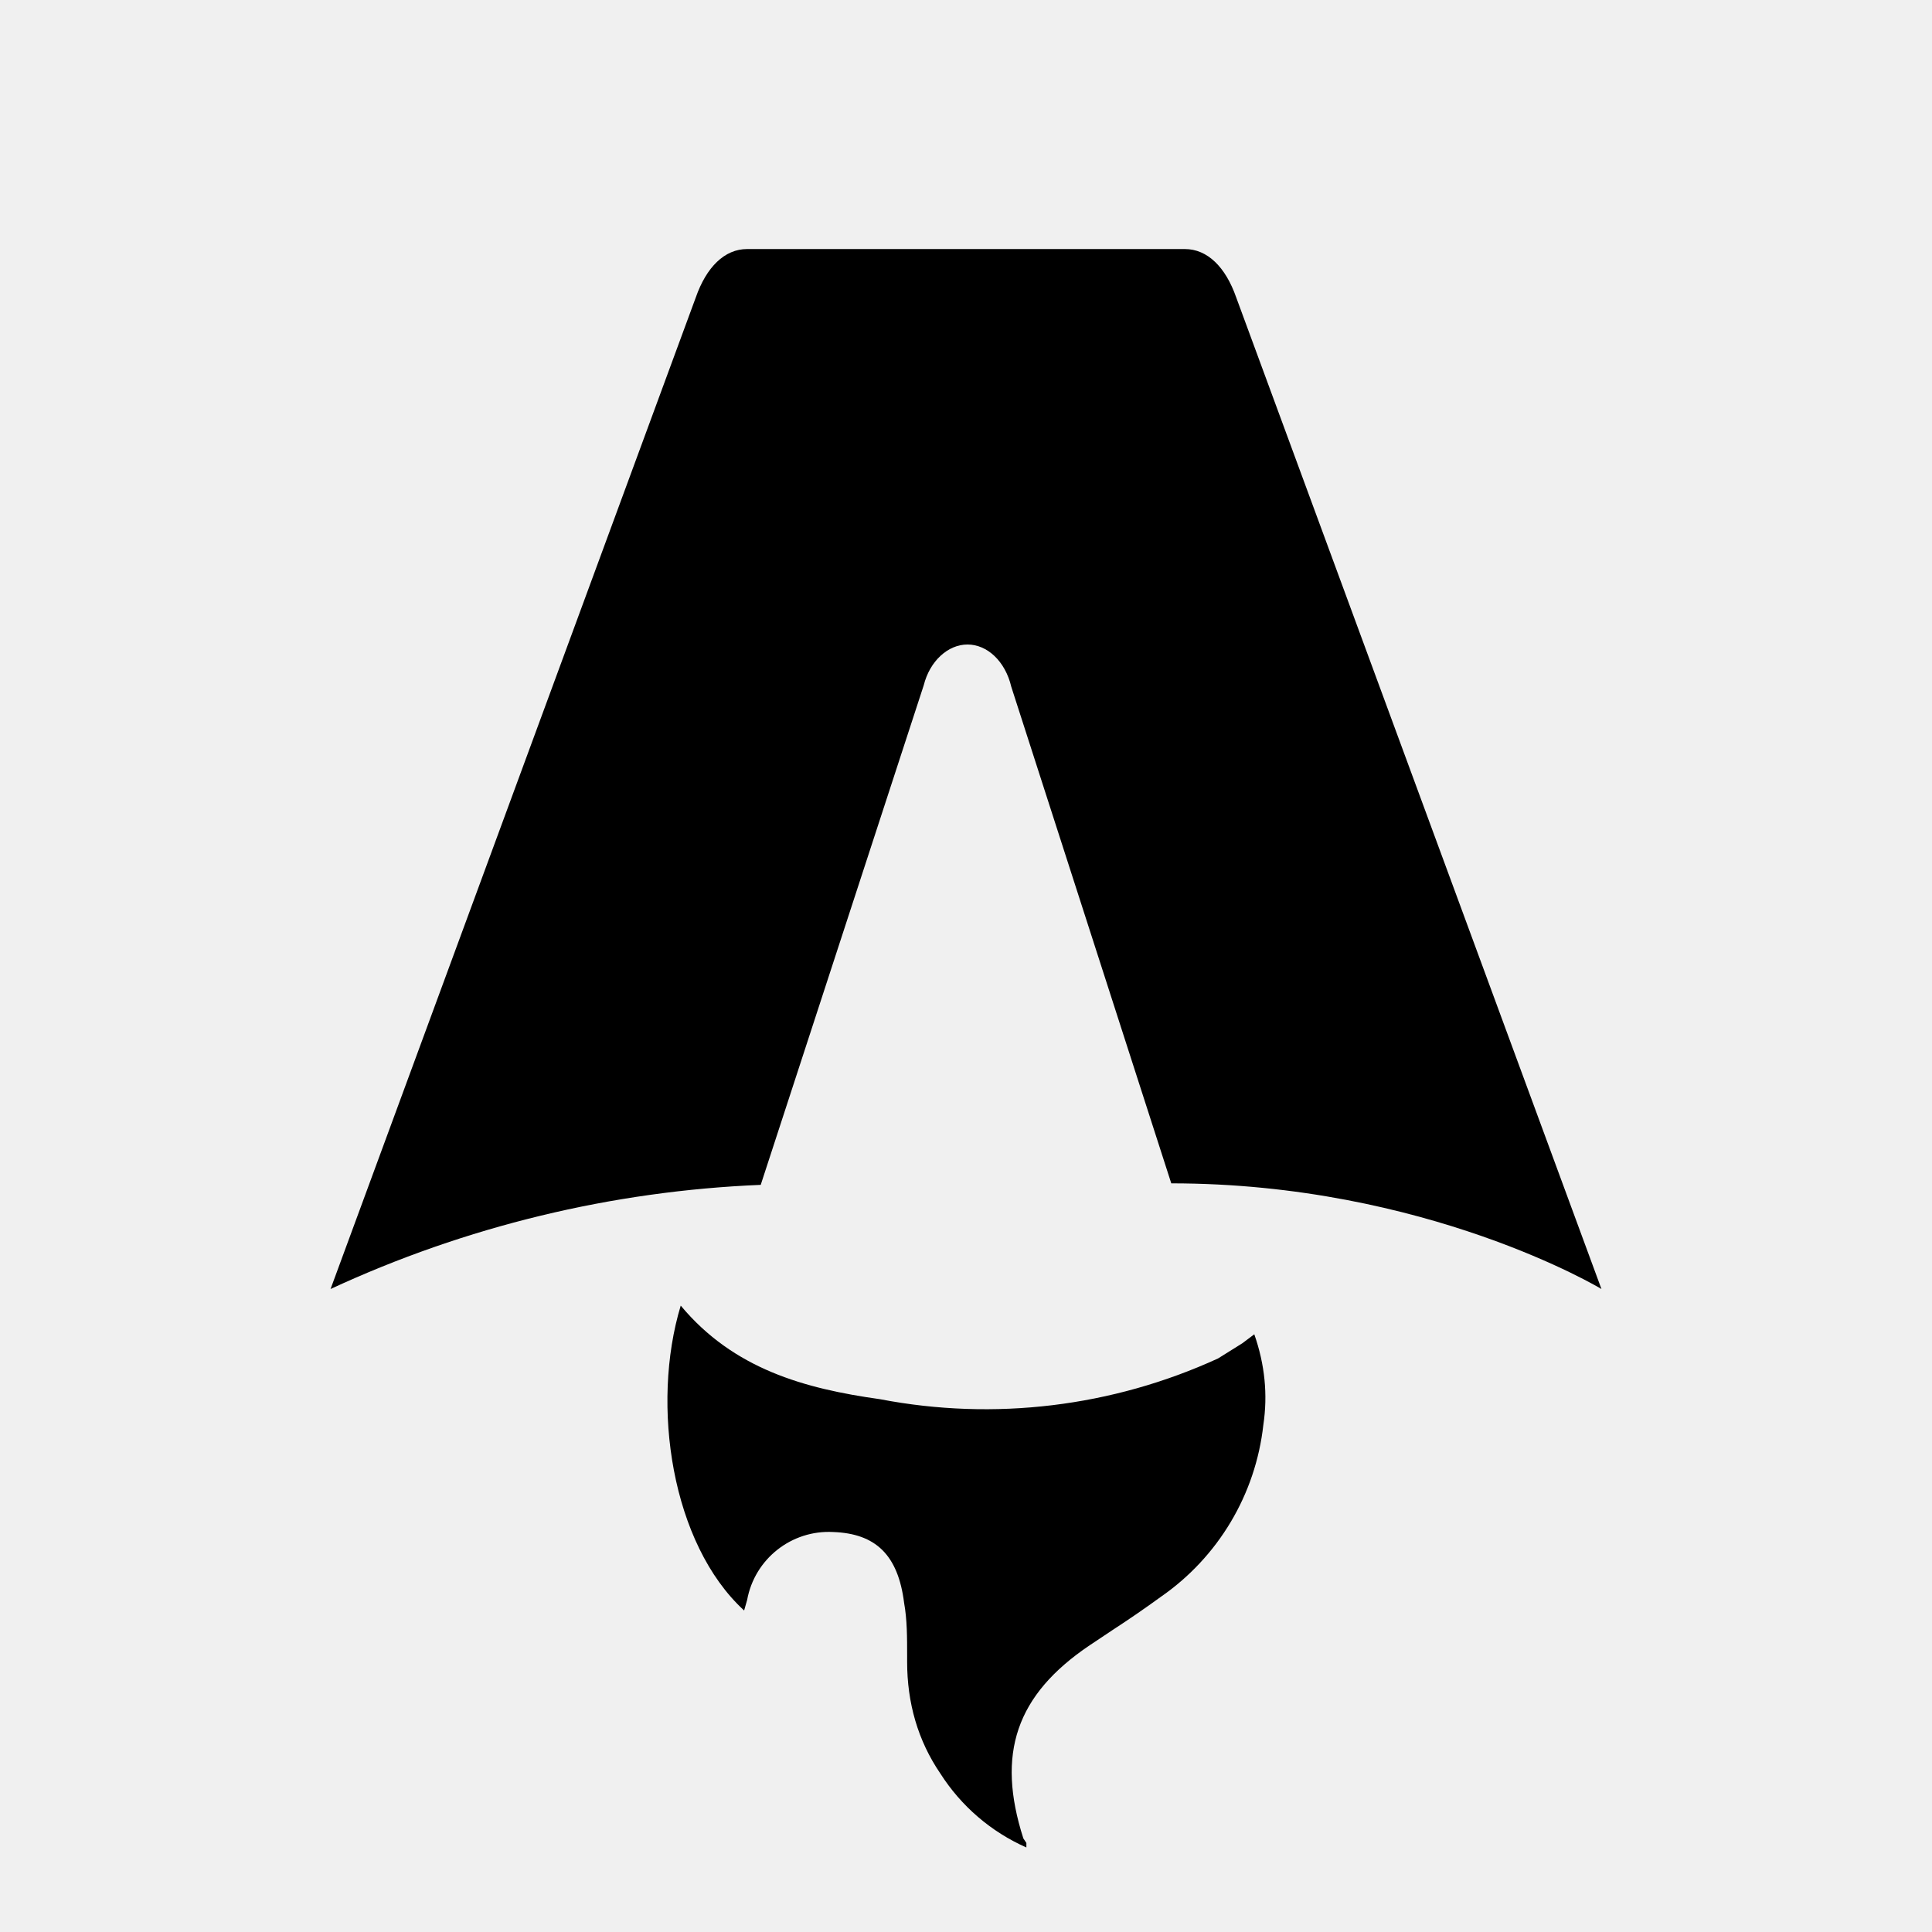
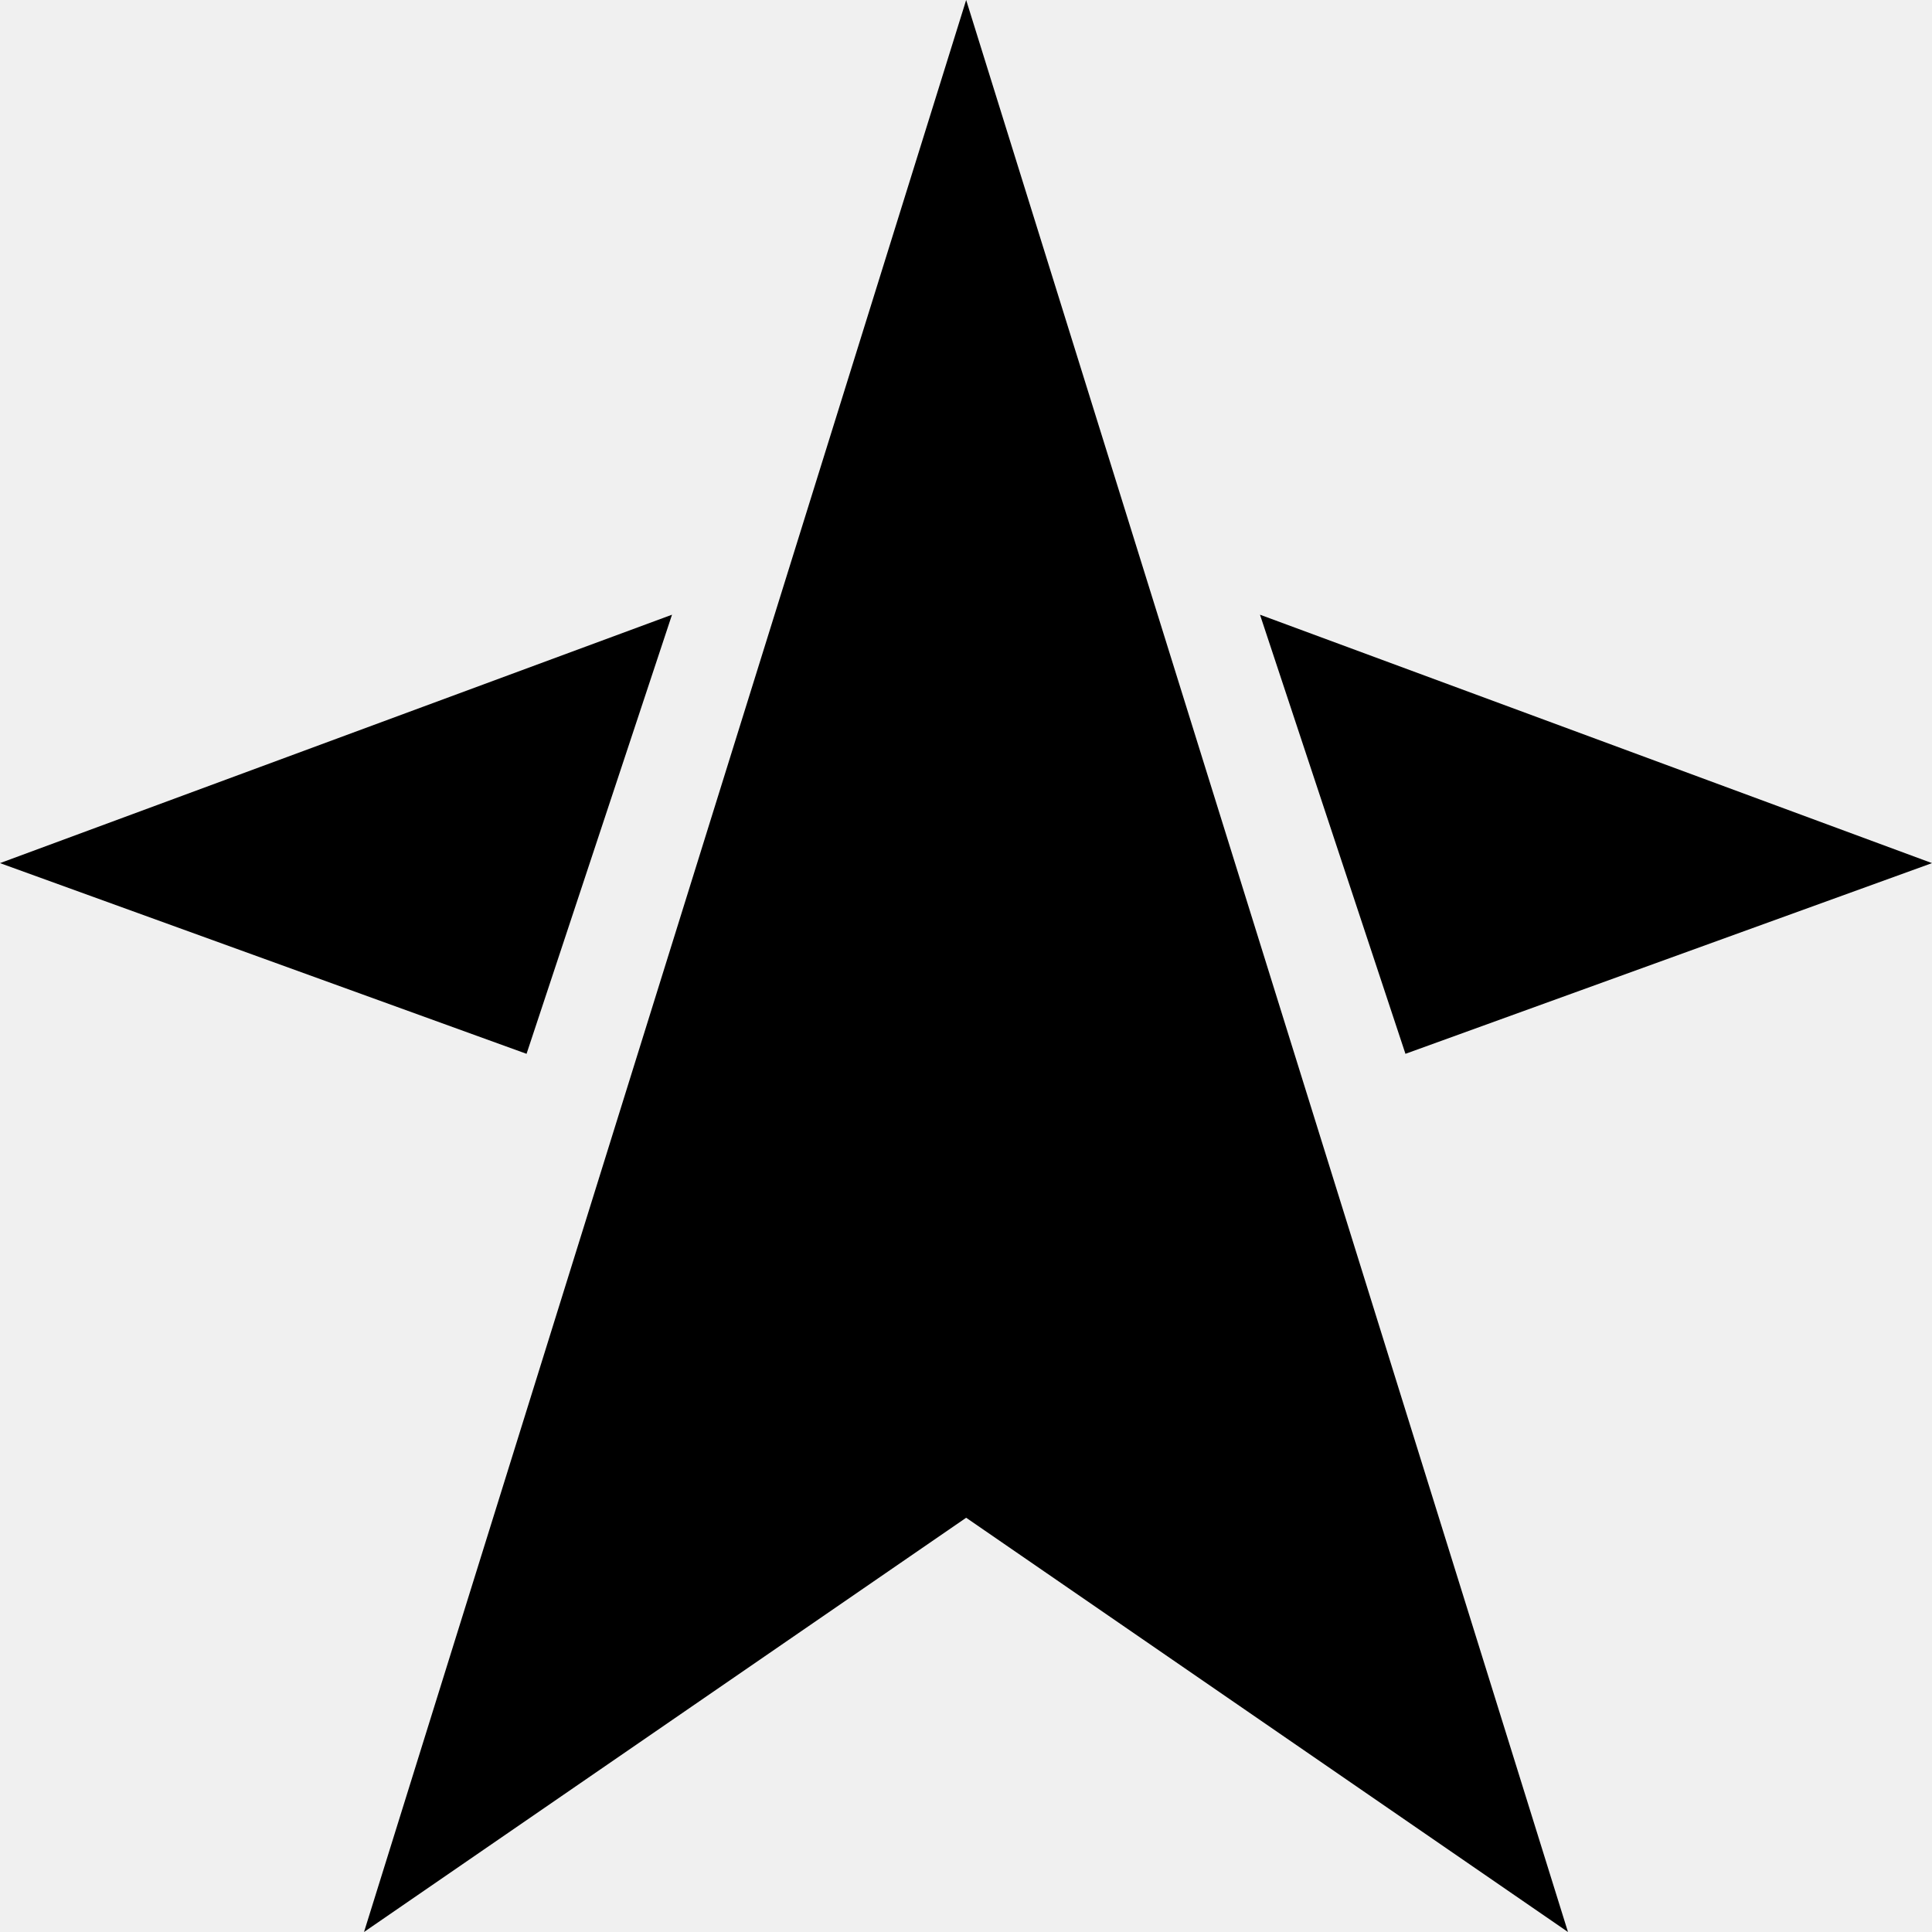
- <svg xmlns="http://www.w3.org/2000/svg" fill="none" viewBox="0 0 128 128">
-   <path d="M50.4 78.5a75.1 75.1 0 0 0-28.5 6.9l24.2-65.7c.7-2 1.9-3.2 3.4-3.2h29c1.5 0 2.7 1.2 3.4 3.2l24.2 65.7s-11.6-7-28.5-7L67 45.5c-.4-1.7-1.6-2.8-2.9-2.8-1.3 0-2.5 1.1-2.9 2.7L50.4 78.5Zm-1.1 28.2Zm-4.2-20.2c-2 6.6-.6 15.8 4.2 20.2a17.5 17.5 0 0 1 .2-.7 5.5 5.5 0 0 1 5.7-4.5c2.8.1 4.3 1.5 4.7 4.7.2 1.1.2 2.3.2 3.5v.4c0 2.7.7 5.2 2.2 7.4a13 13 0 0 0 5.7 4.9v-.3l-.2-.3c-1.8-5.6-.5-9.5 4.4-12.8l1.5-1a73 73 0 0 0 3.2-2.2 16 16 0 0 0 6.8-11.4c.3-2 .1-4-.6-6l-.8.6-1.6 1a37 37 0 0 1-22.4 2.7c-5-.7-9.7-2-13.2-6.2Z" />
+ <svg xmlns="http://www.w3.org/2000/svg" width="128" height="128" viewBox="0 0 24 24" fill="none">
+   <path d="M4.522 24L12.002 18.854L19.478 24L12.002 0L4.522 24Z" />
+   <path d="M8.348 7.636L0 10.722L6.541 13.091L8.348 7.636Z" />
+   <path d="M24 10.722L15.652 7.636L17.459 13.091L24 10.722Z" />
  <style>
        path { fill: #000; }
        @media (prefers-color-scheme: dark) {
-             path { fill: #FFF; }
+             path { fill: #414042; }
        }
    </style>
</svg>
